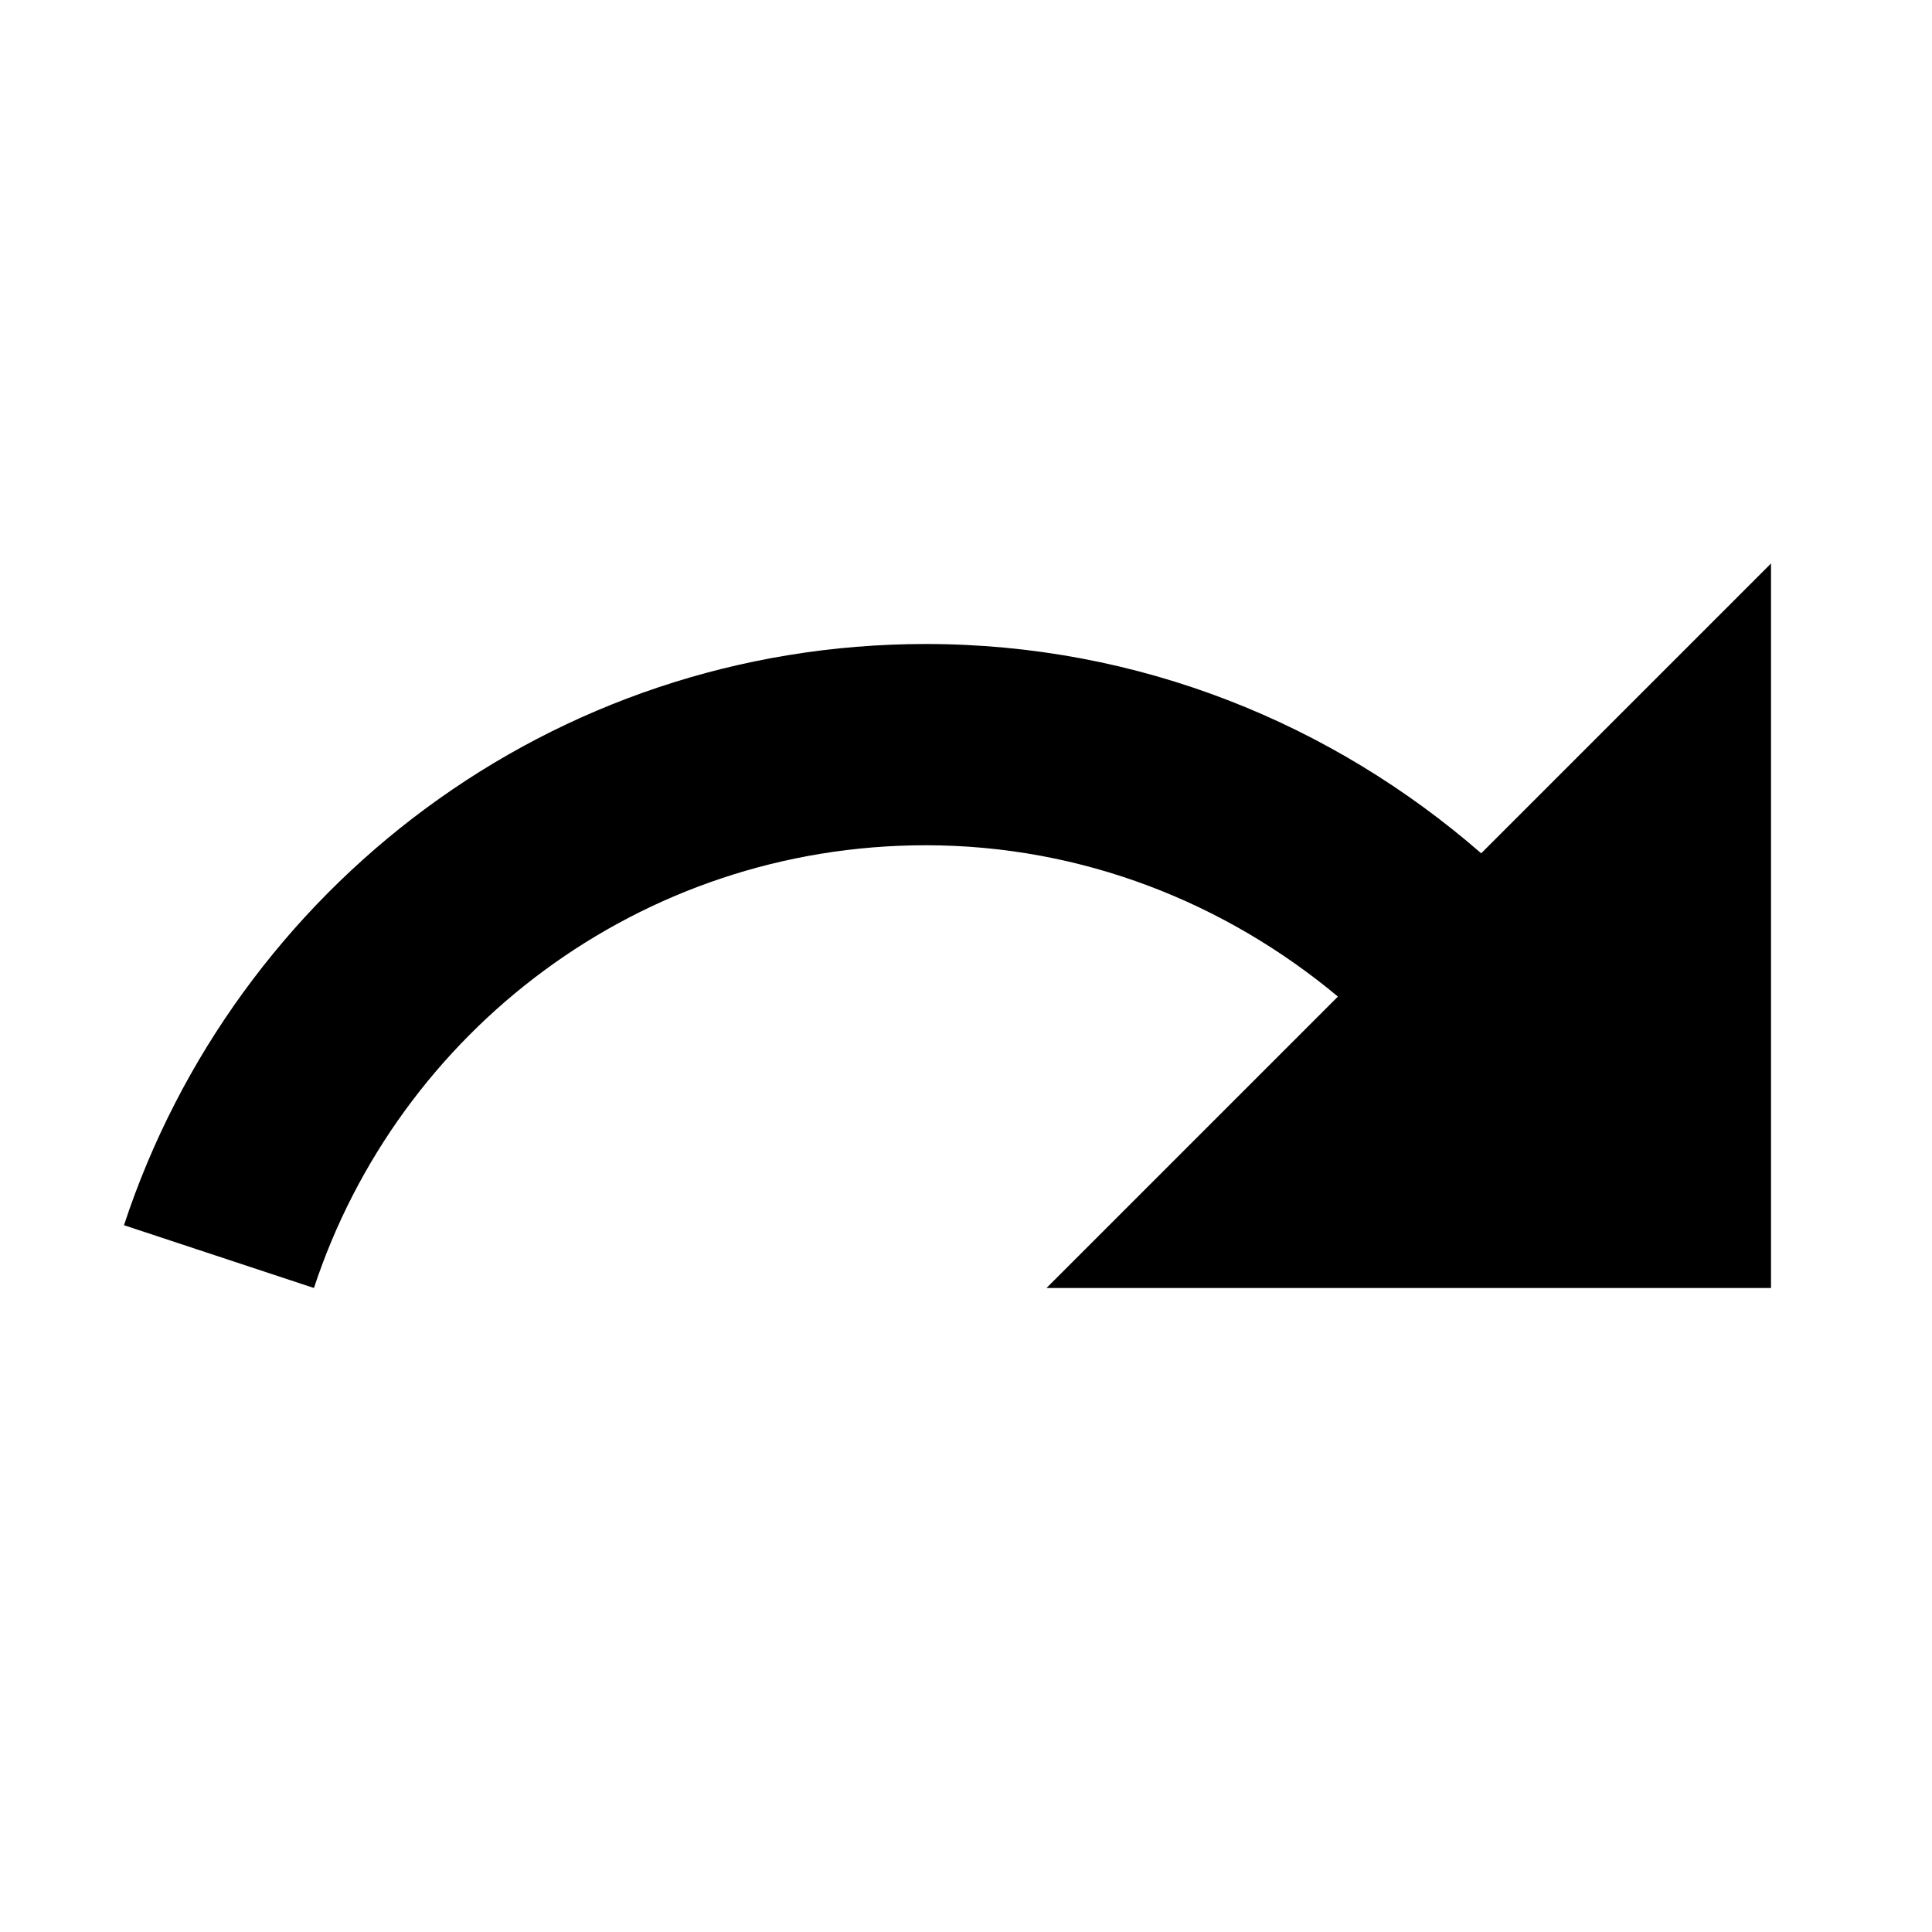
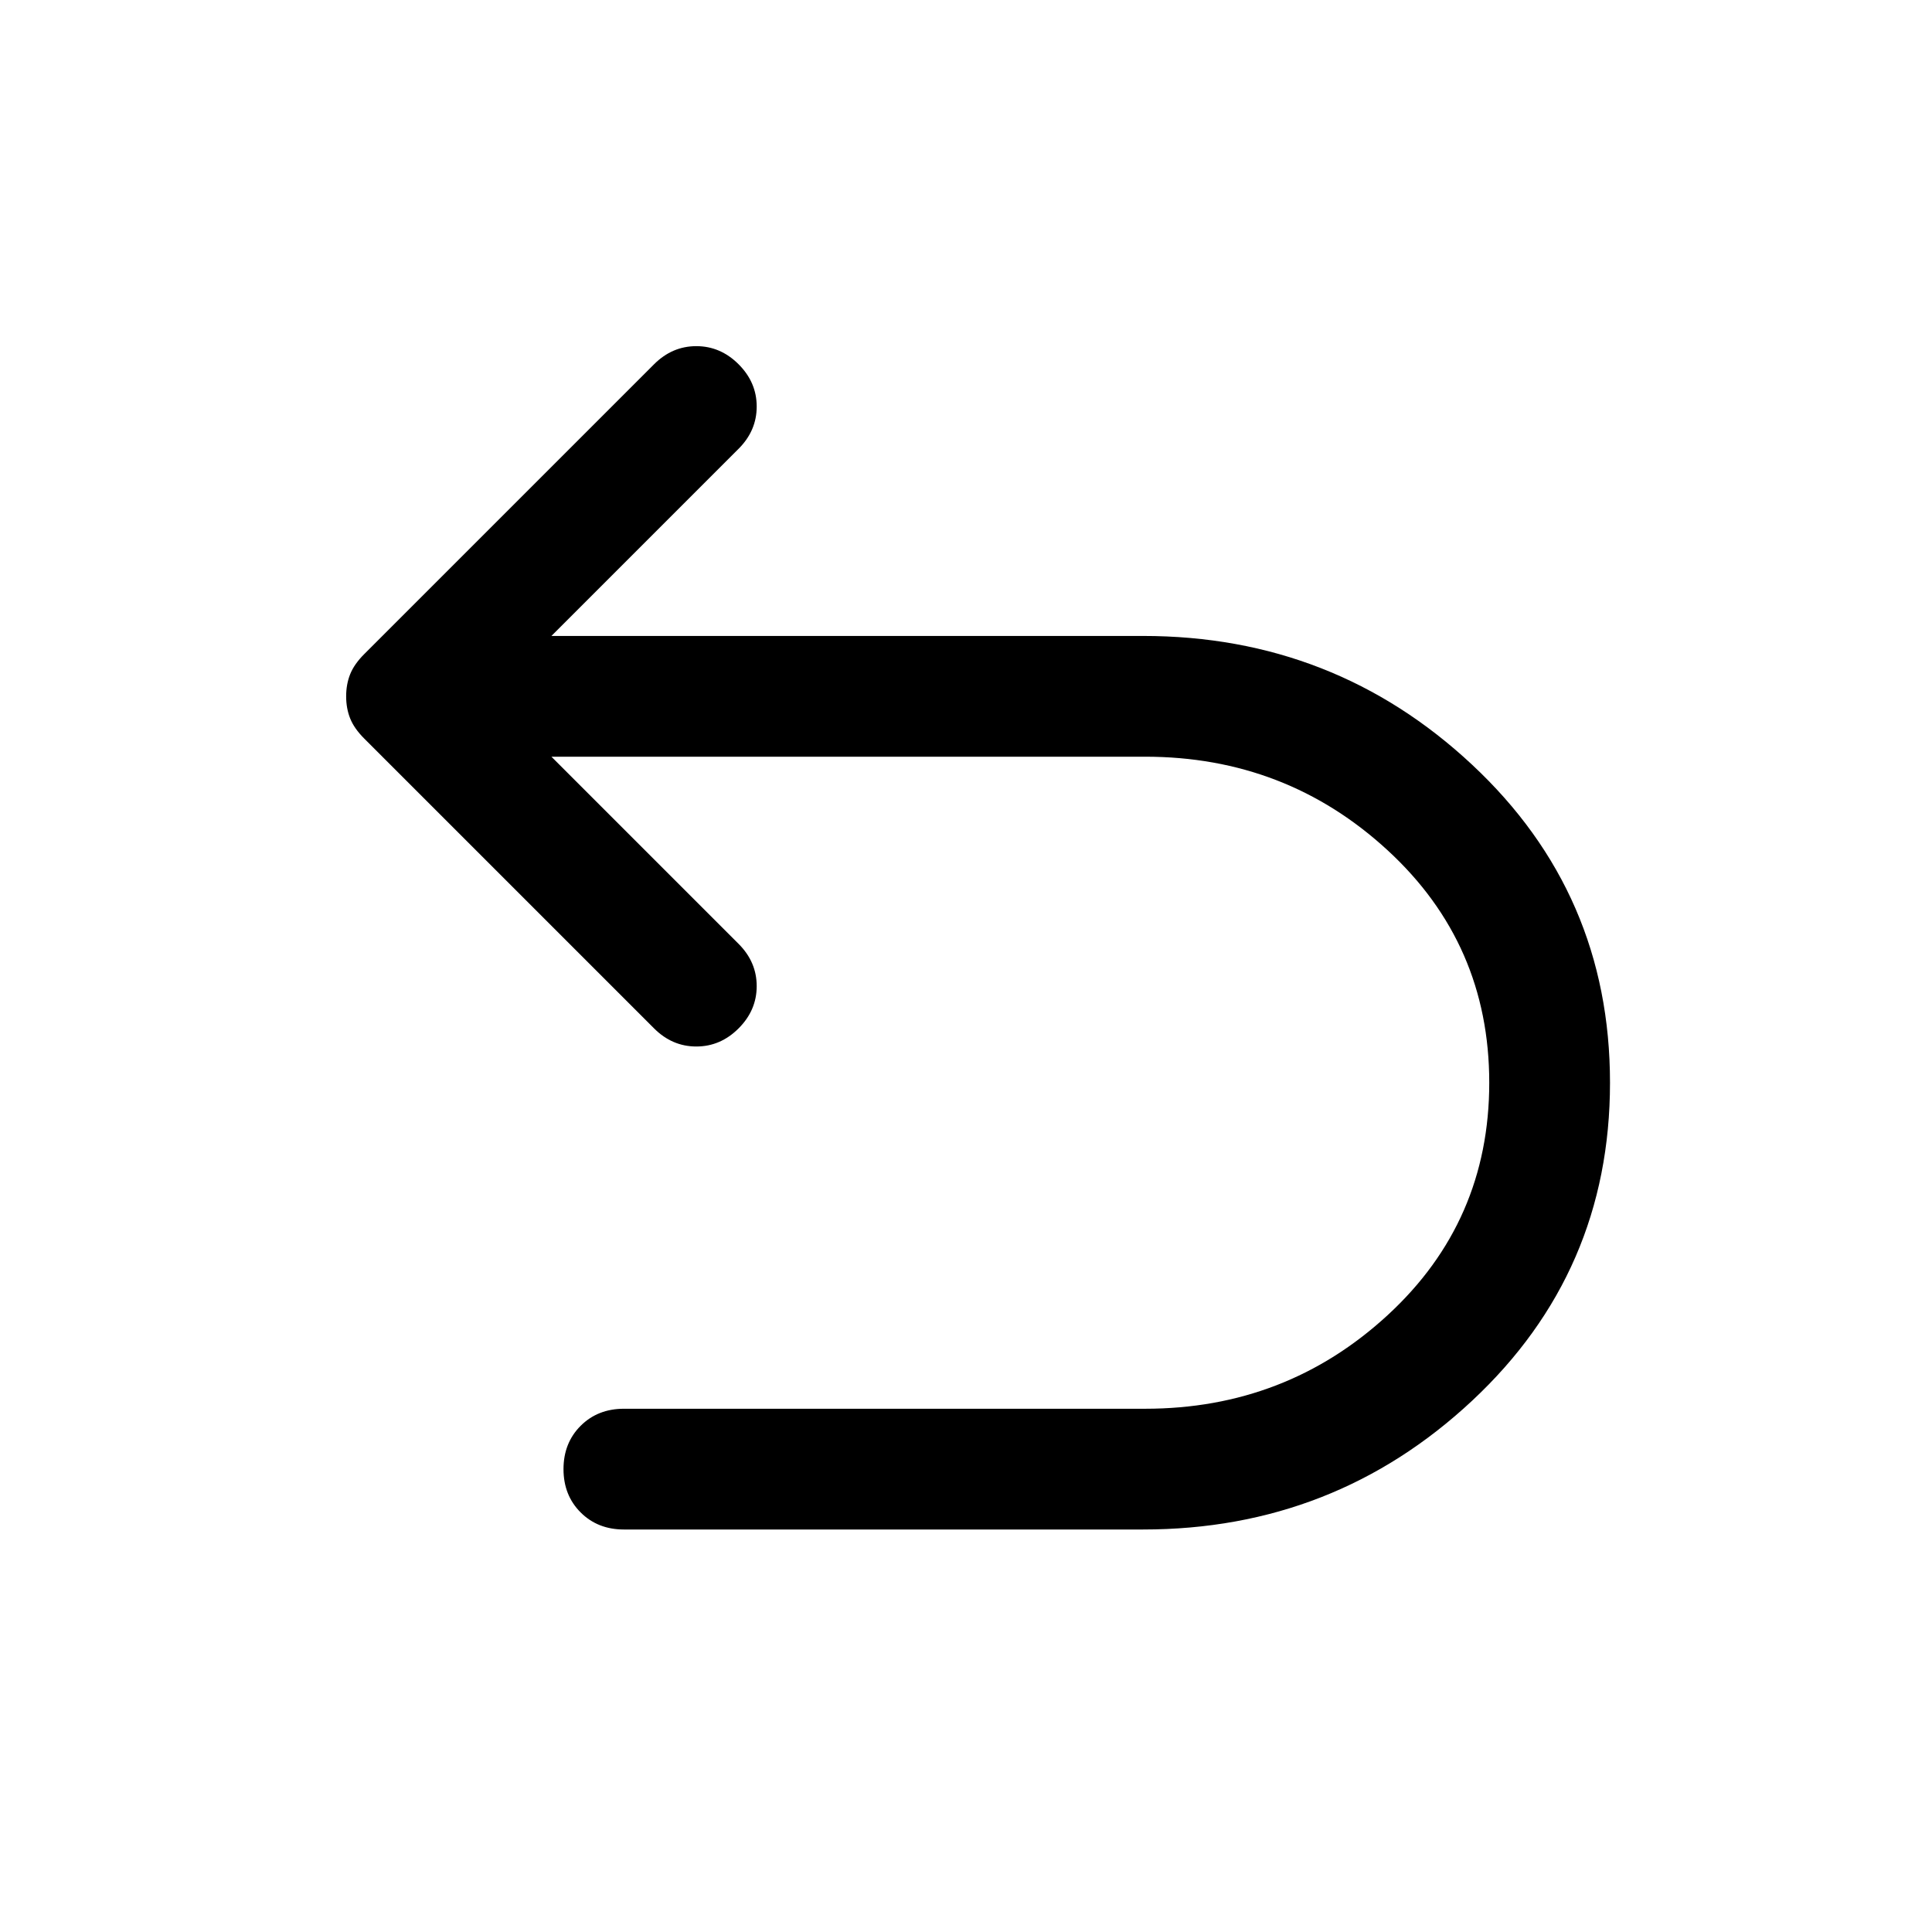
- <svg xmlns="http://www.w3.org/2000/svg" class="ink-redo-icon ink-icon" height="24px" version="1.1" viewBox="0 0 24 24" width="24px">
-   <path d="M18.4 10.6C16.55 8.99 14.15 8 11.5 8c-4.65 0-8.58 3.03-9.96 7.22L3.9 16c1.05-3.19 4.05-5.5 7.6-5.5 1.95 0 3.73.72 5.12 1.88L13 16h9V7l-3.6 3.6z" />
+ <svg xmlns="http://www.w3.org/2000/svg" height="48" viewBox="0 96 960 960" width="48">
+   <path d="M310 856q-13 0-21.5-8.5T280 826q0-13 8.5-21.5T310 796h259q70 0 120.5-46.5T740 634q0-69-50.5-115.5T569 472H274l93 93q9 9 9 21t-9 21q-9 9-21 9t-21-9L181 463q-5-5-7-10t-2-11q0-6 2-11t7-10l144-144q9-9 21-9t21 9q9 9 9 21t-9 21l-93 93h294q95 0 163.5 64T800 634q0 94-68.5 158T568 856H310Z" />
</svg>
